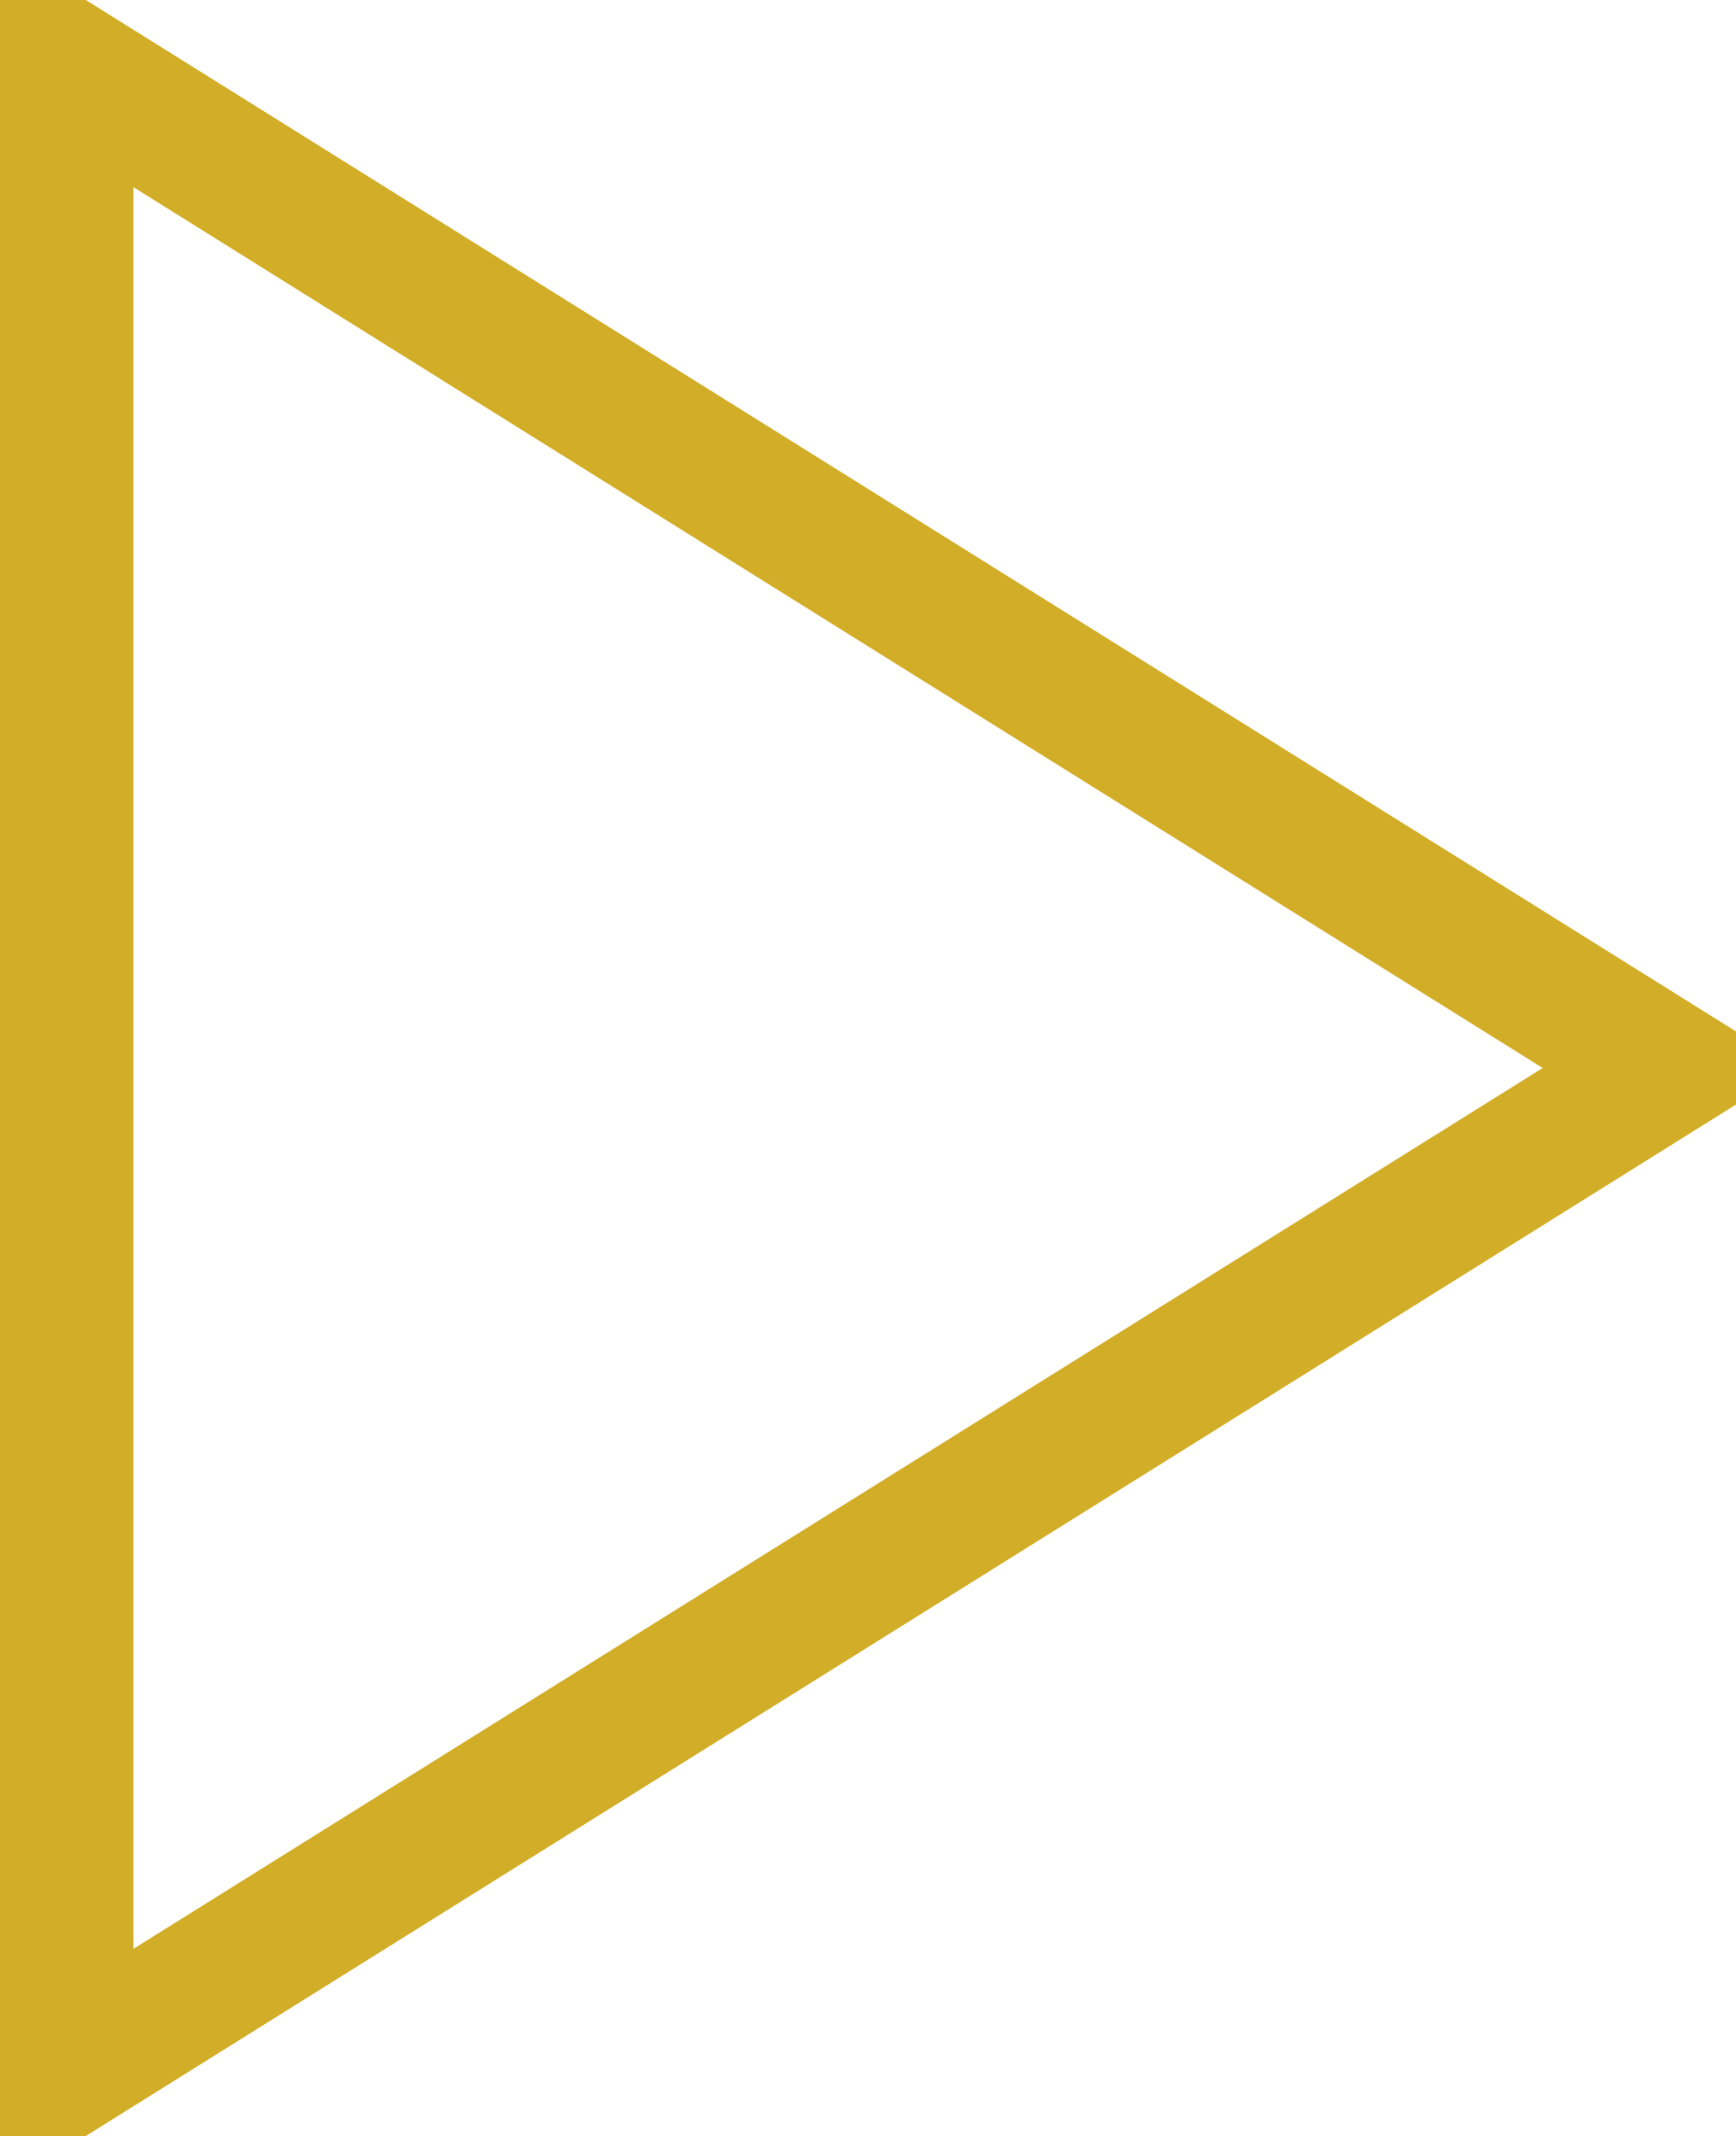
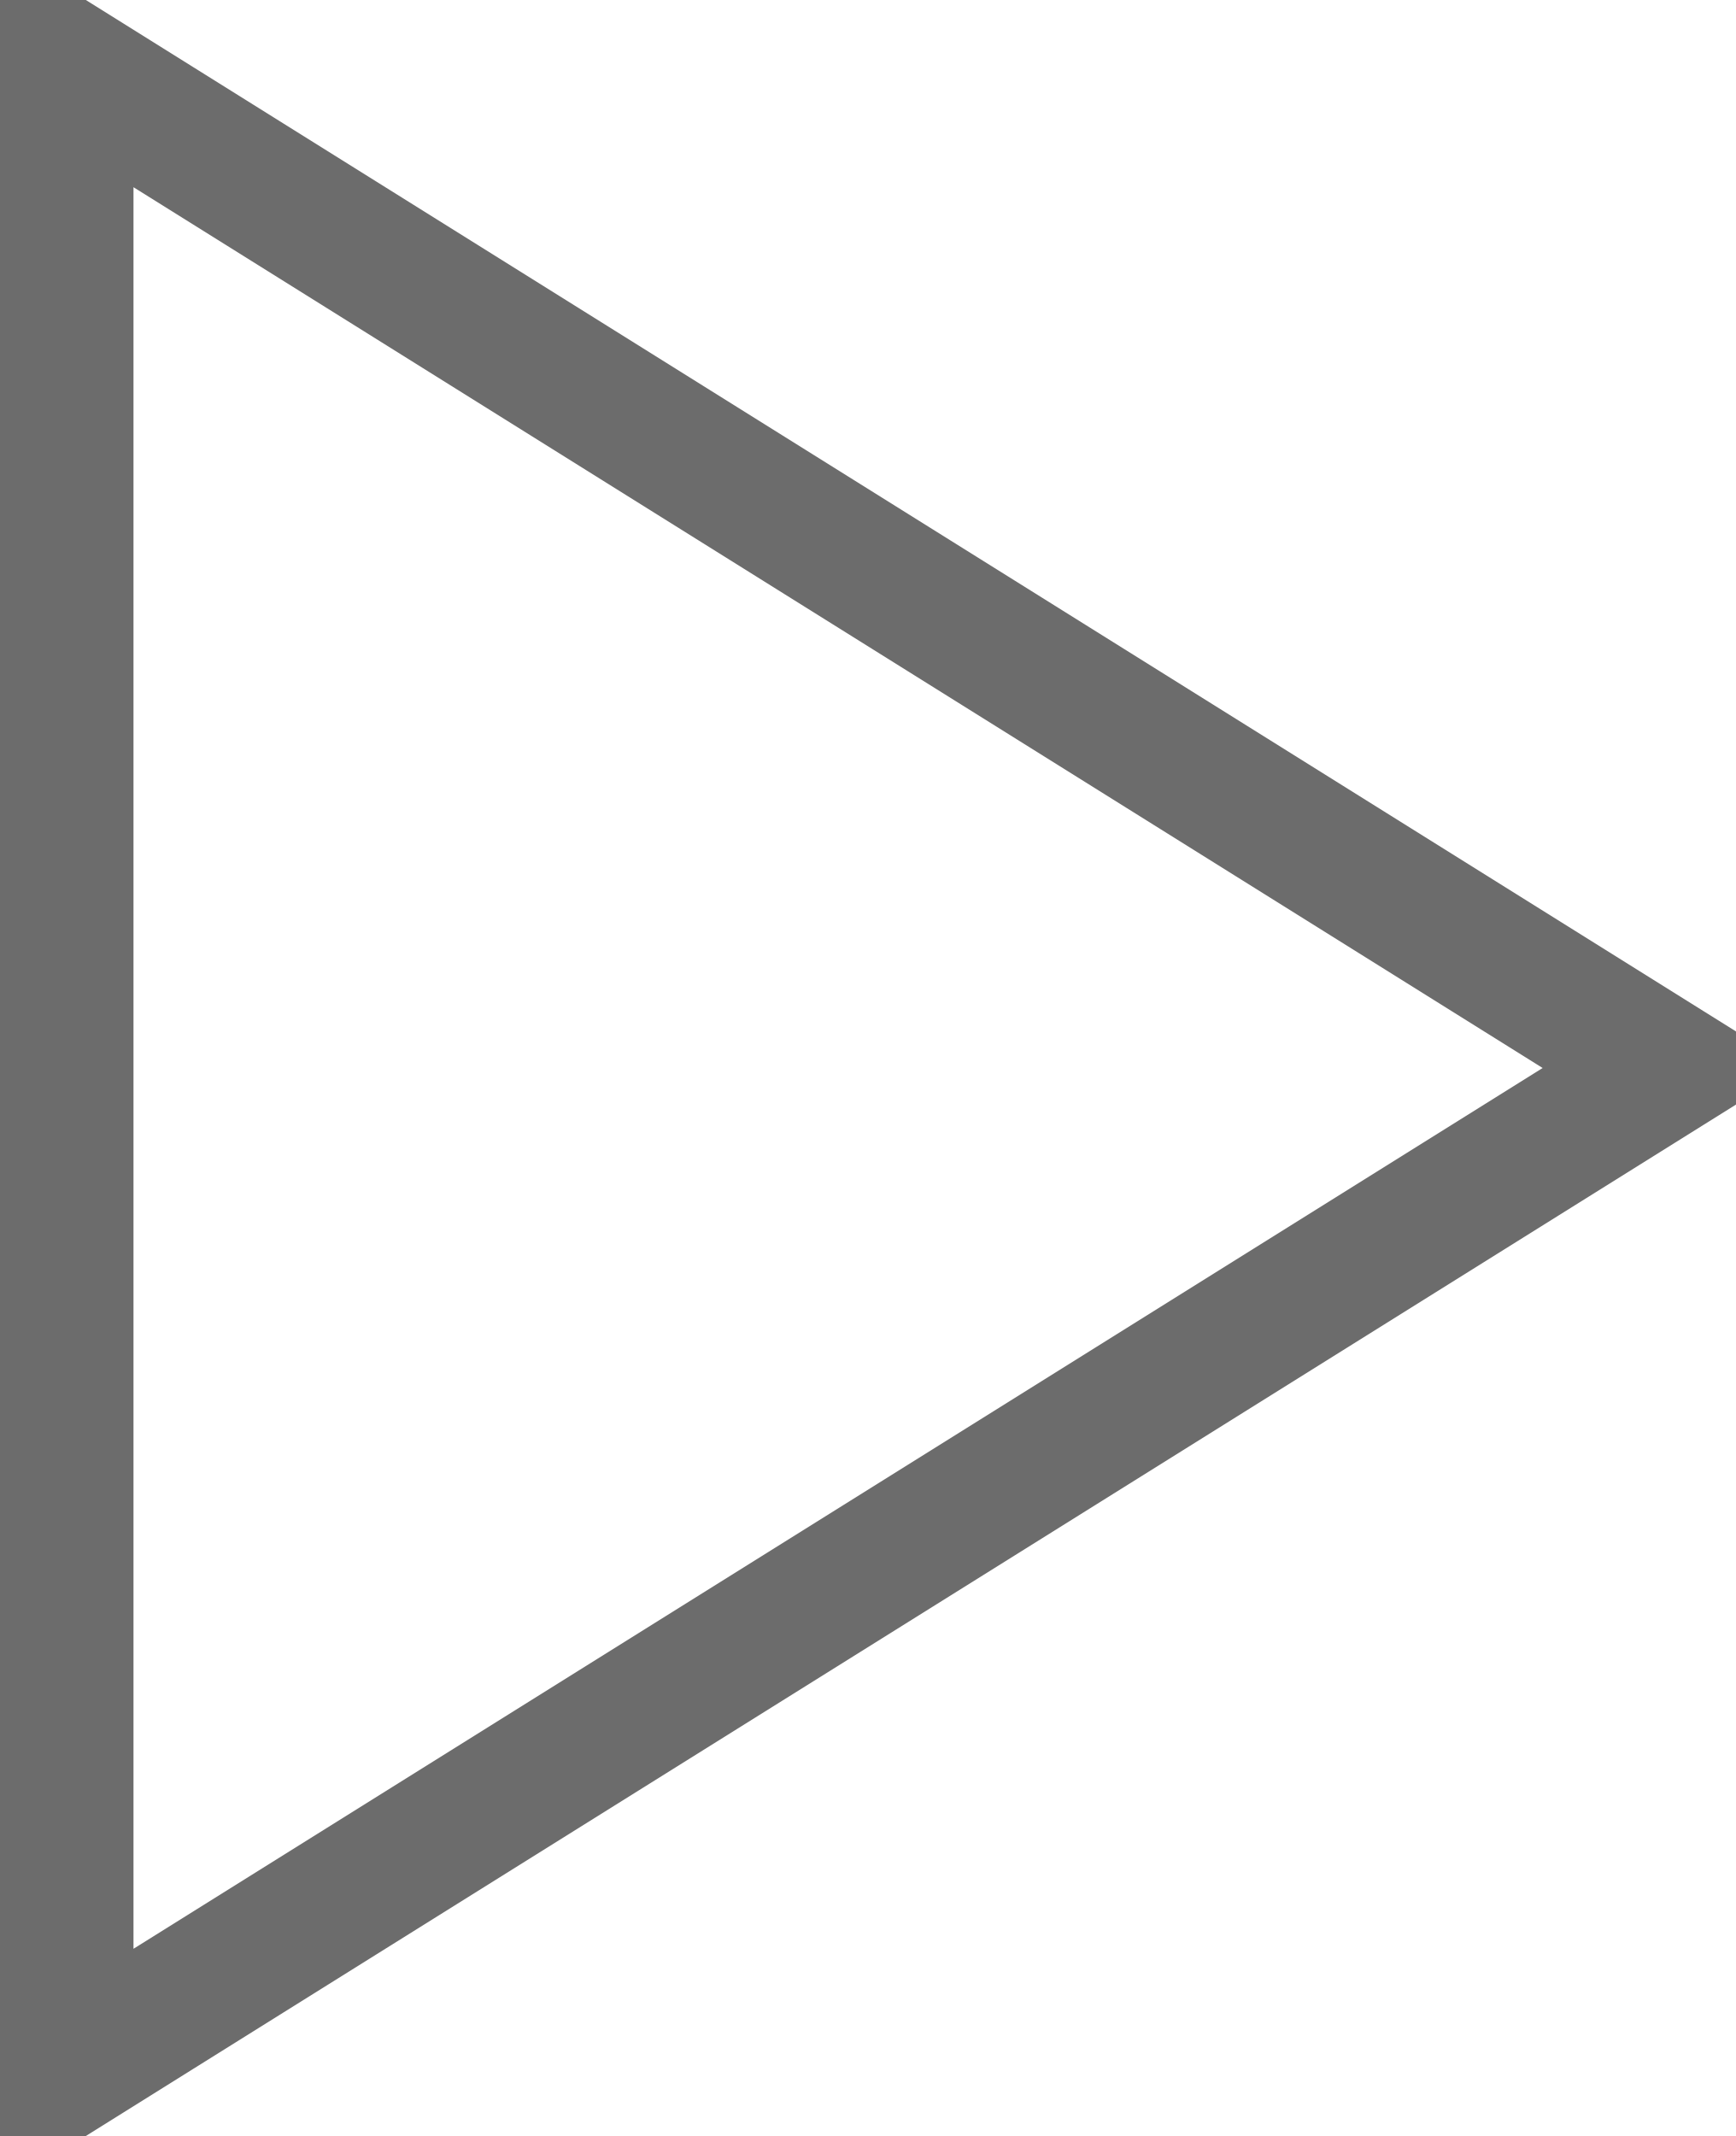
<svg xmlns="http://www.w3.org/2000/svg" width="21.161" height="26.045" viewBox="0 0 26 32">
  <defs>
    <style>
      .cls-1 {
        fill: none;
-         stroke: #d2ad27;
+         stroke: #6c6c6c;
        stroke-width: 2px;
        fill-rule: evenodd;
      }
    </style>
  </defs>
  <path id="Right" class="cls-1" d="M790,2949l-24,15v-30Z" transform="translate(-765 -2933)" />
</svg>
